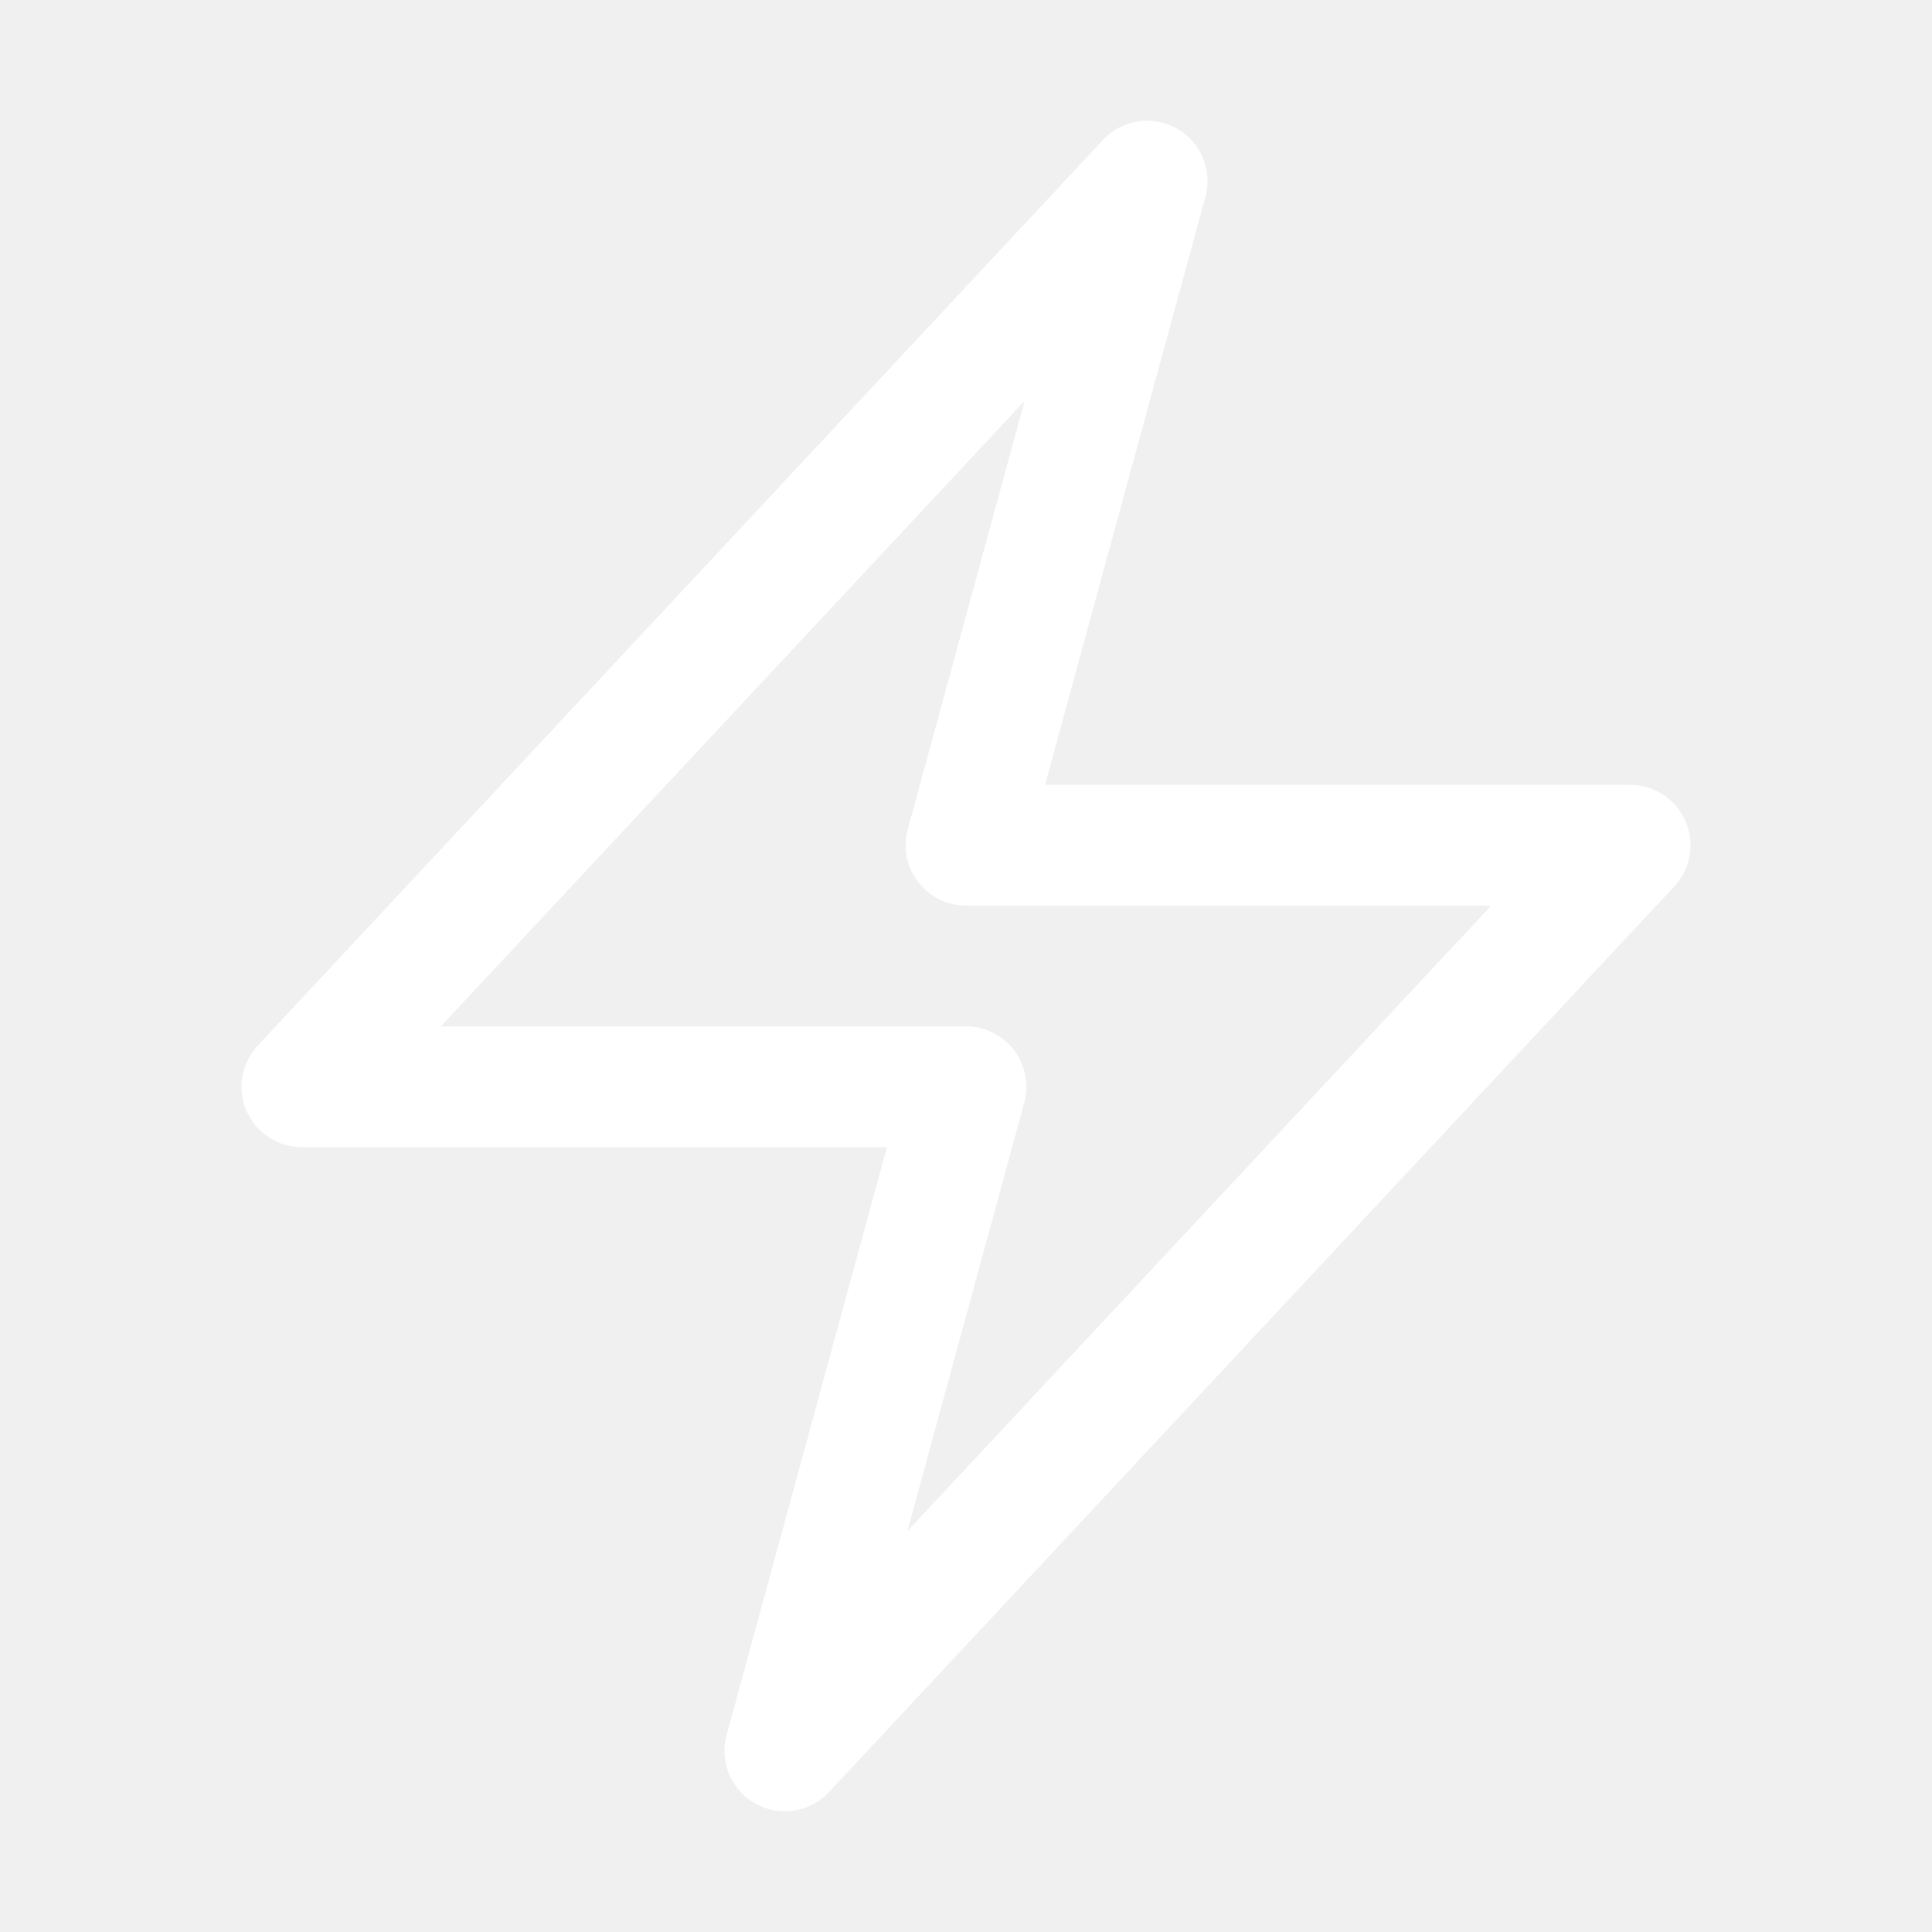
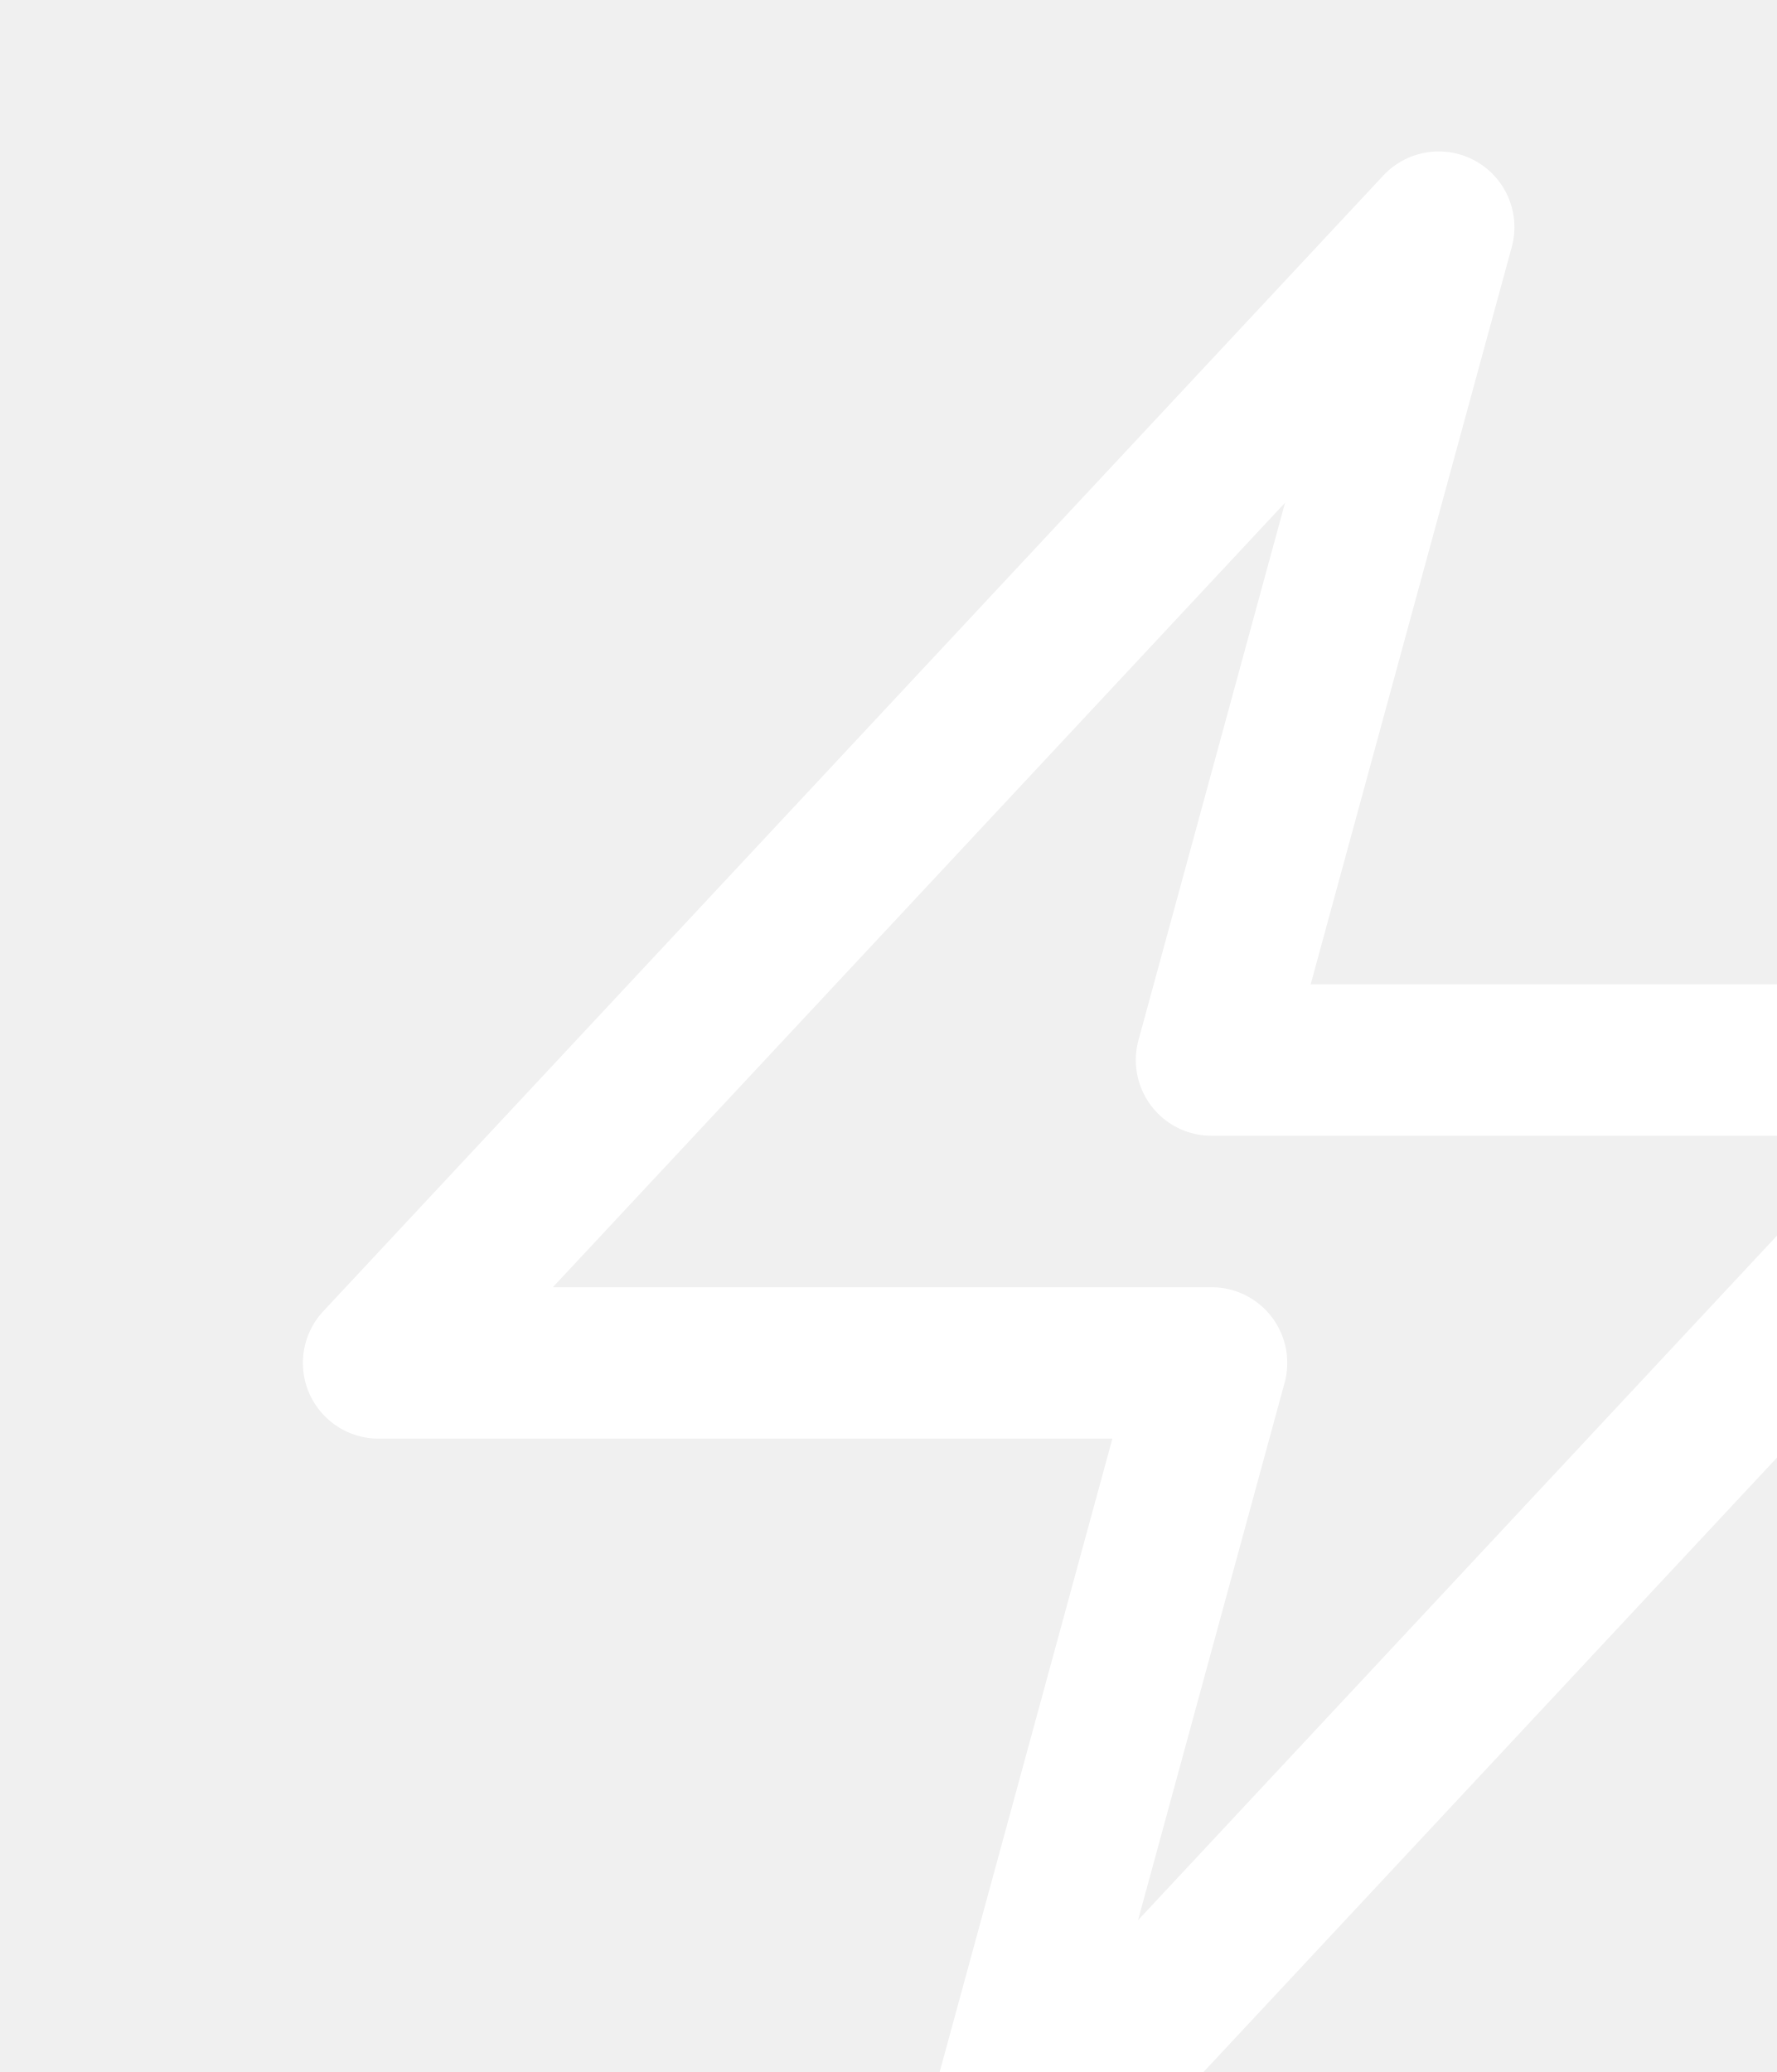
- <svg xmlns="http://www.w3.org/2000/svg" fill="none" viewBox="0 0 24 24" stroke-width="1.5" stroke="white">
+ <svg xmlns="http://www.w3.org/2000/svg" fill="none" view-box="0 0 24 24" stroke-width="1.5" stroke="white">
  <path stroke-linecap="round" stroke-linejoin="round" d="m3.75 13.5 10.5-11.25L12 10.5h8.25L9.75 21.75 12 13.5H3.75Z" />
</svg>
